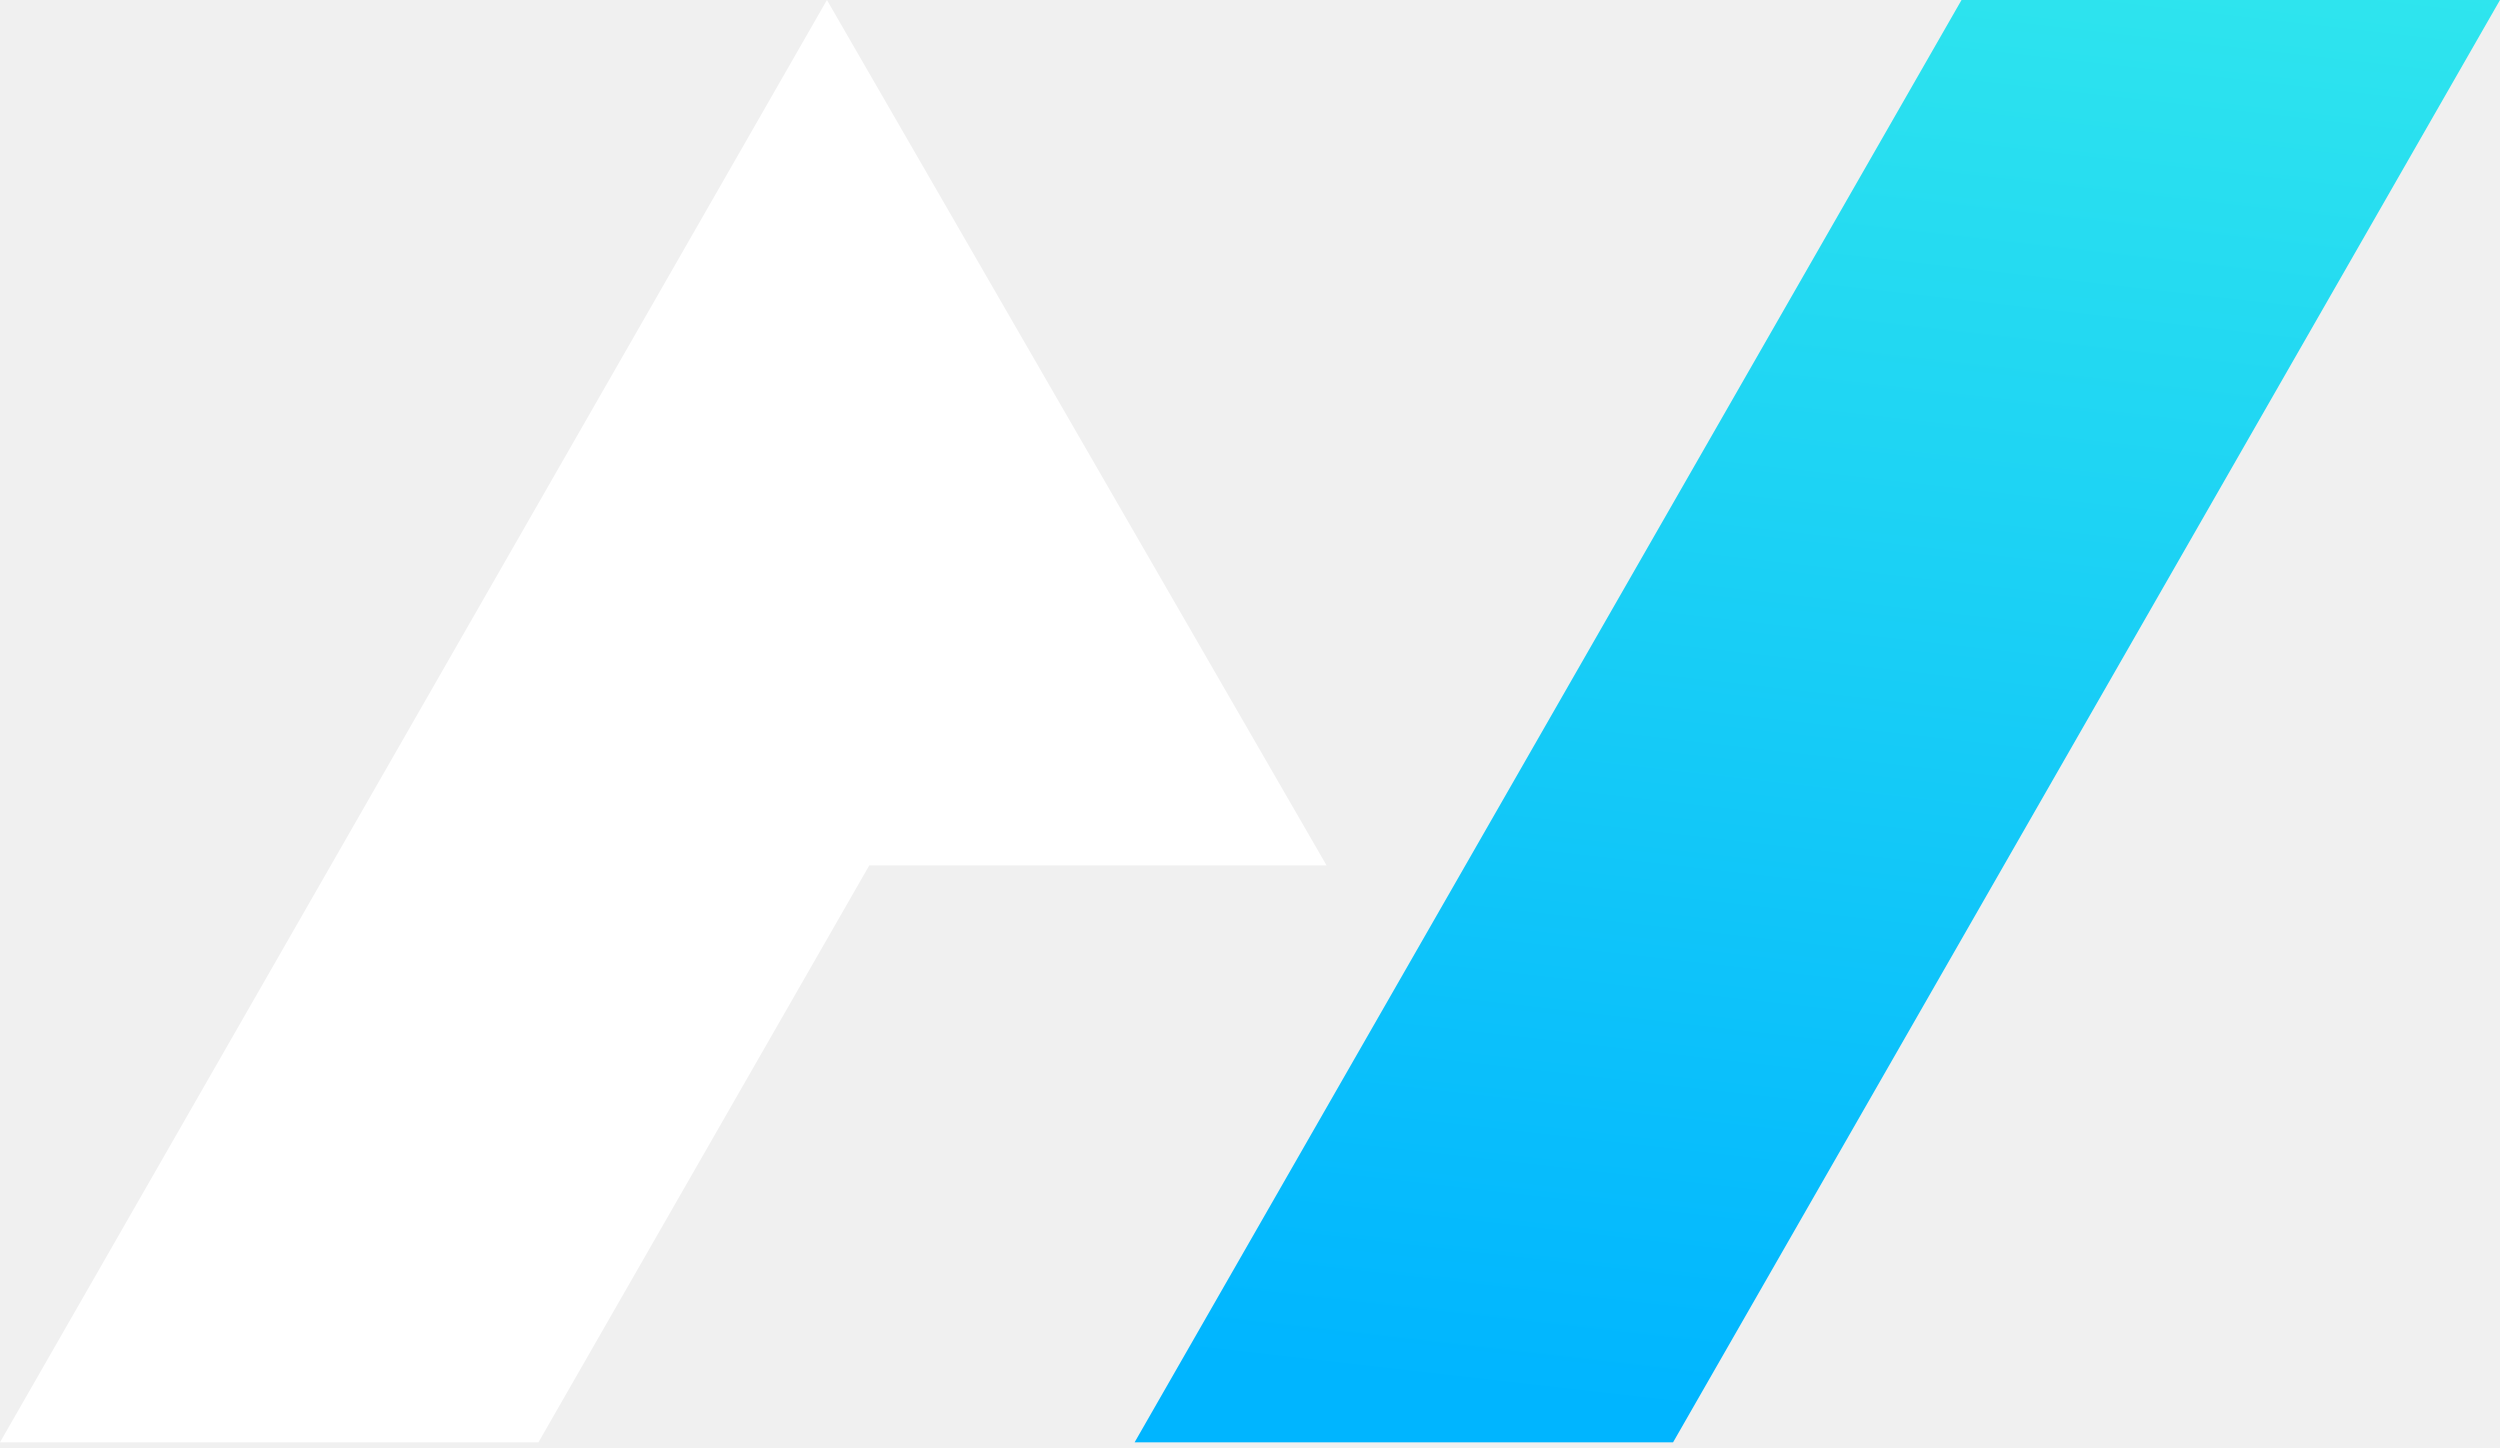
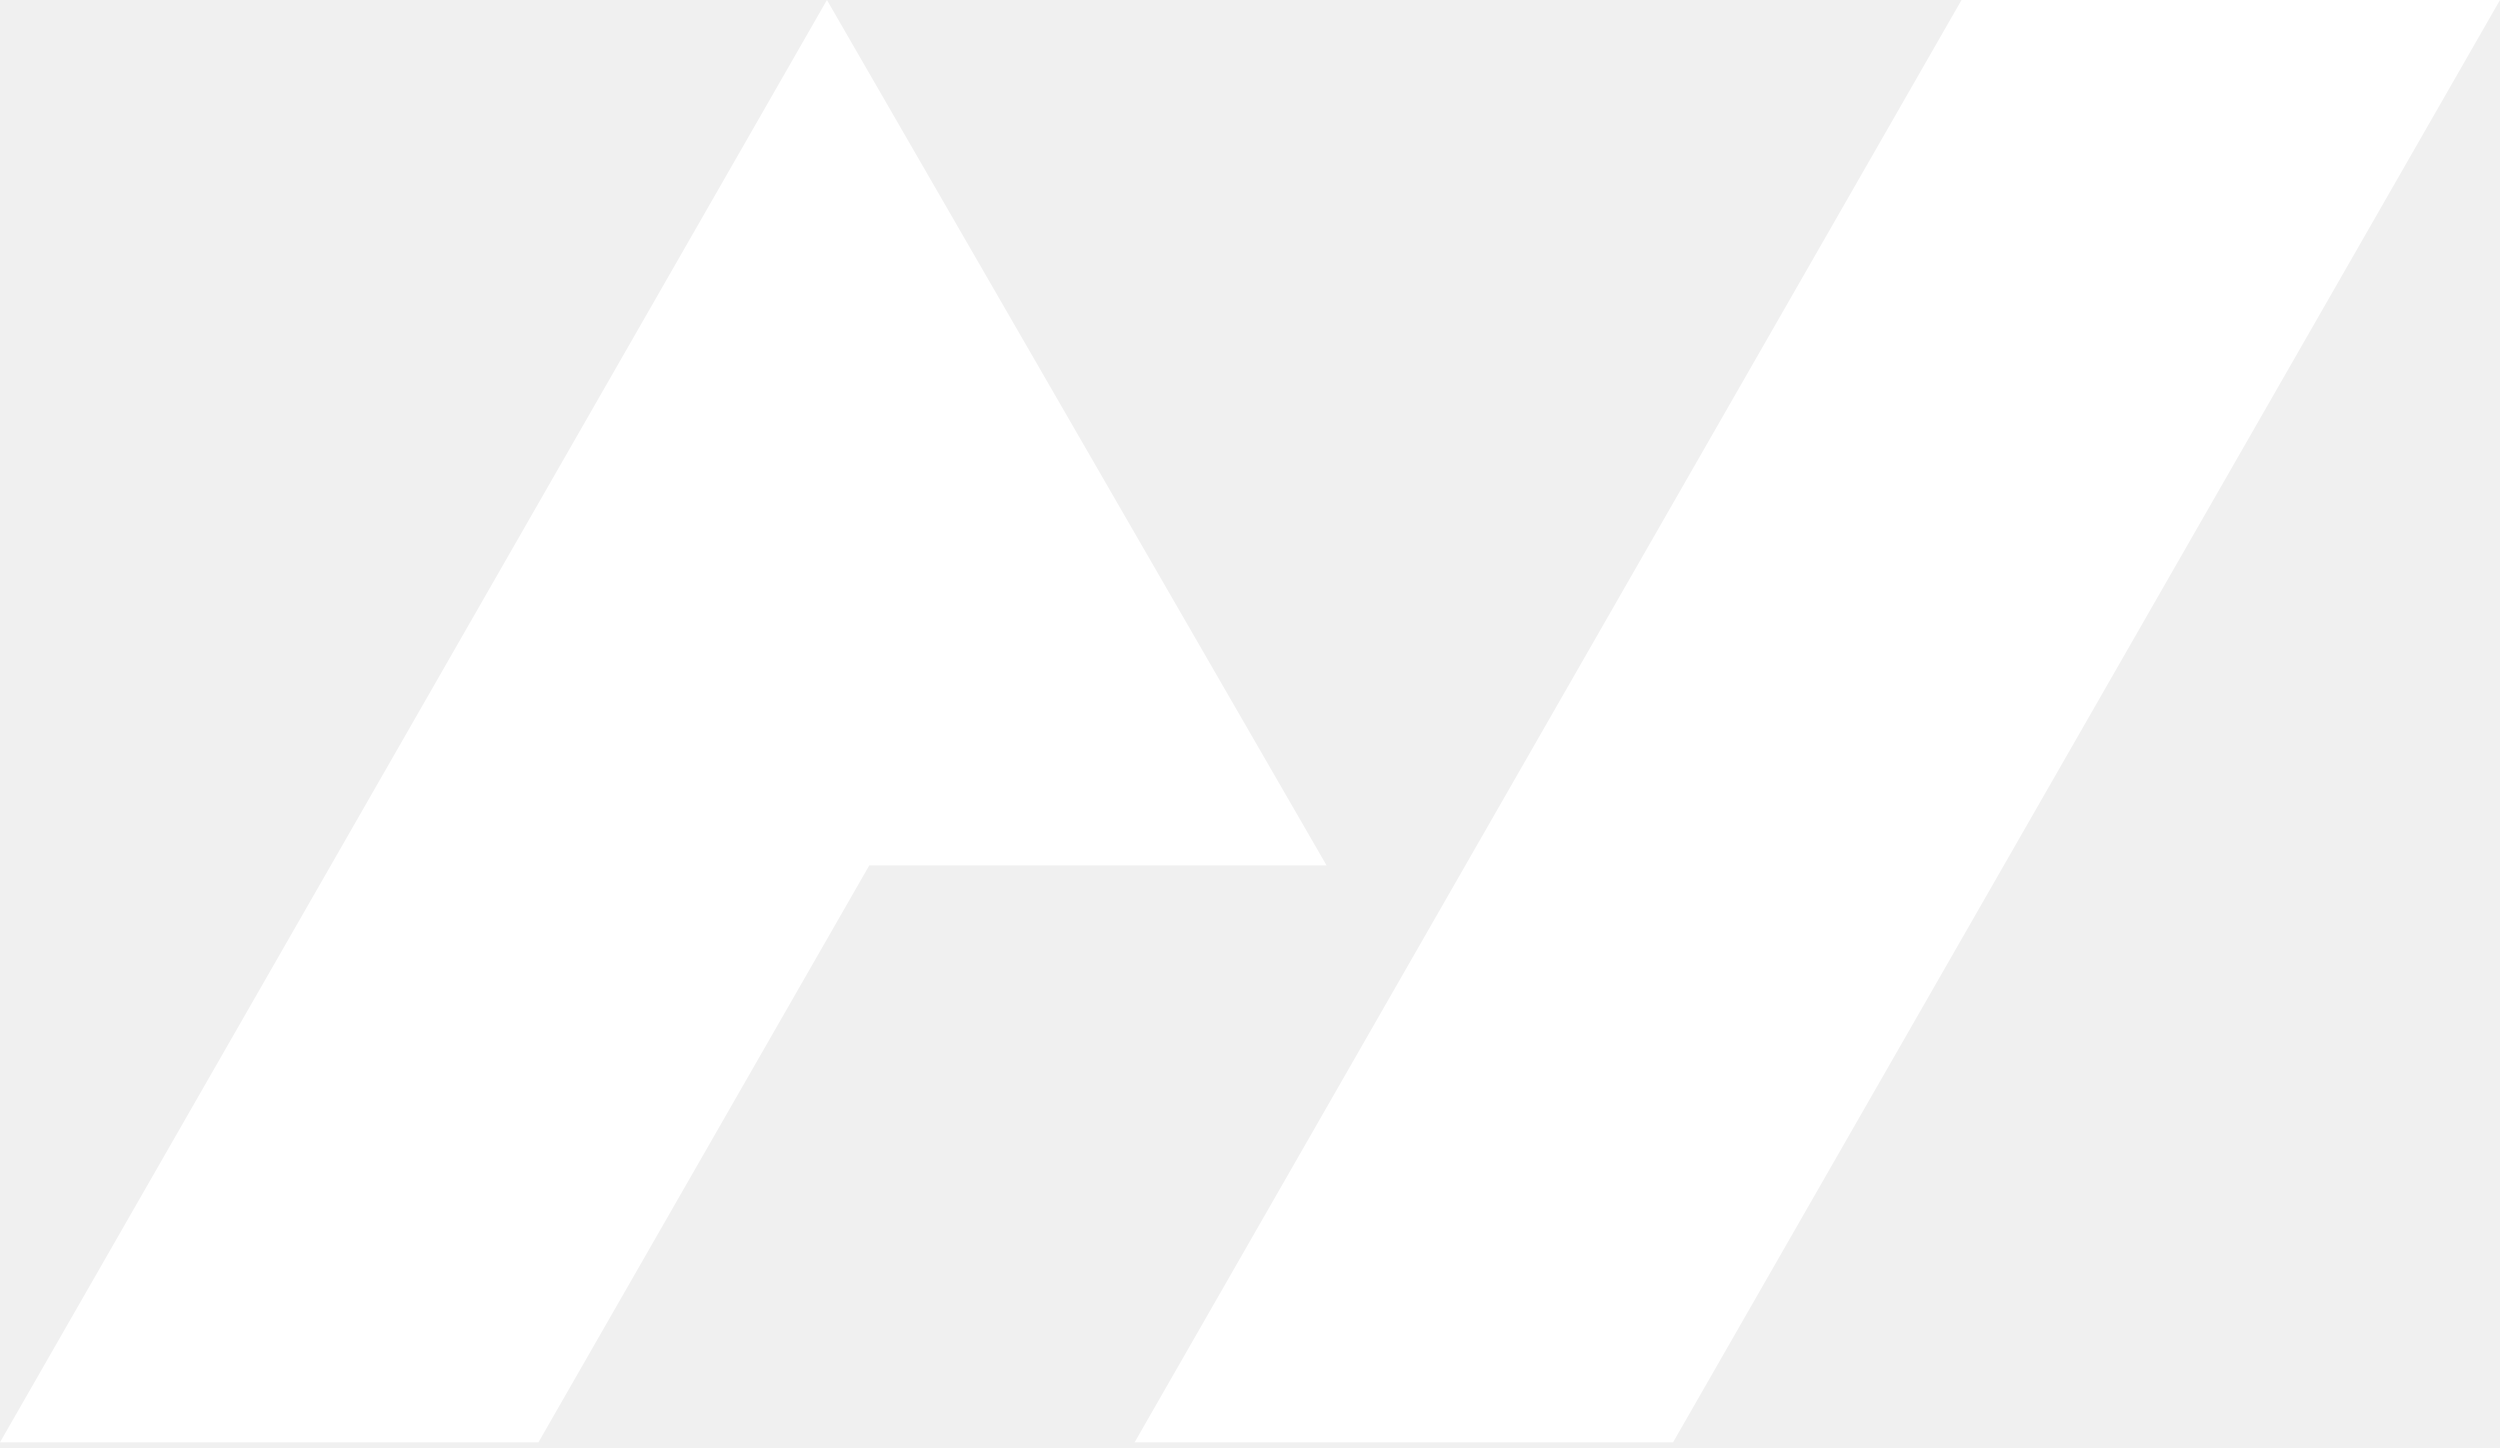
<svg xmlns="http://www.w3.org/2000/svg" width="114" height="66" viewBox="0 0 114 66" fill="none">
  <path d="M24.554 65.769H0L15.086 39.462L37.708 0L60.491 39.462H39.64L24.554 65.769Z" fill="white" />
-   <path d="M89.446 0H114L76.292 65.77H51.738L89.446 0Z" fill="url(#paint0_linear_3201_29)" />
-   <defs>
-     <linearGradient id="paint0_linear_3201_29" x1="101.702" y1="67.479" x2="113.672" y2="-37.428" gradientUnits="userSpaceOnUse">
-       <stop stop-color="#00B5FF" />
-       <stop offset="1" stop-color="#48FFE4" />
-     </linearGradient>
-   </defs>
+   <path d="M89.446 0H114L76.292 65.77H51.738L89.446 0Z" fill="white" />
</svg>
